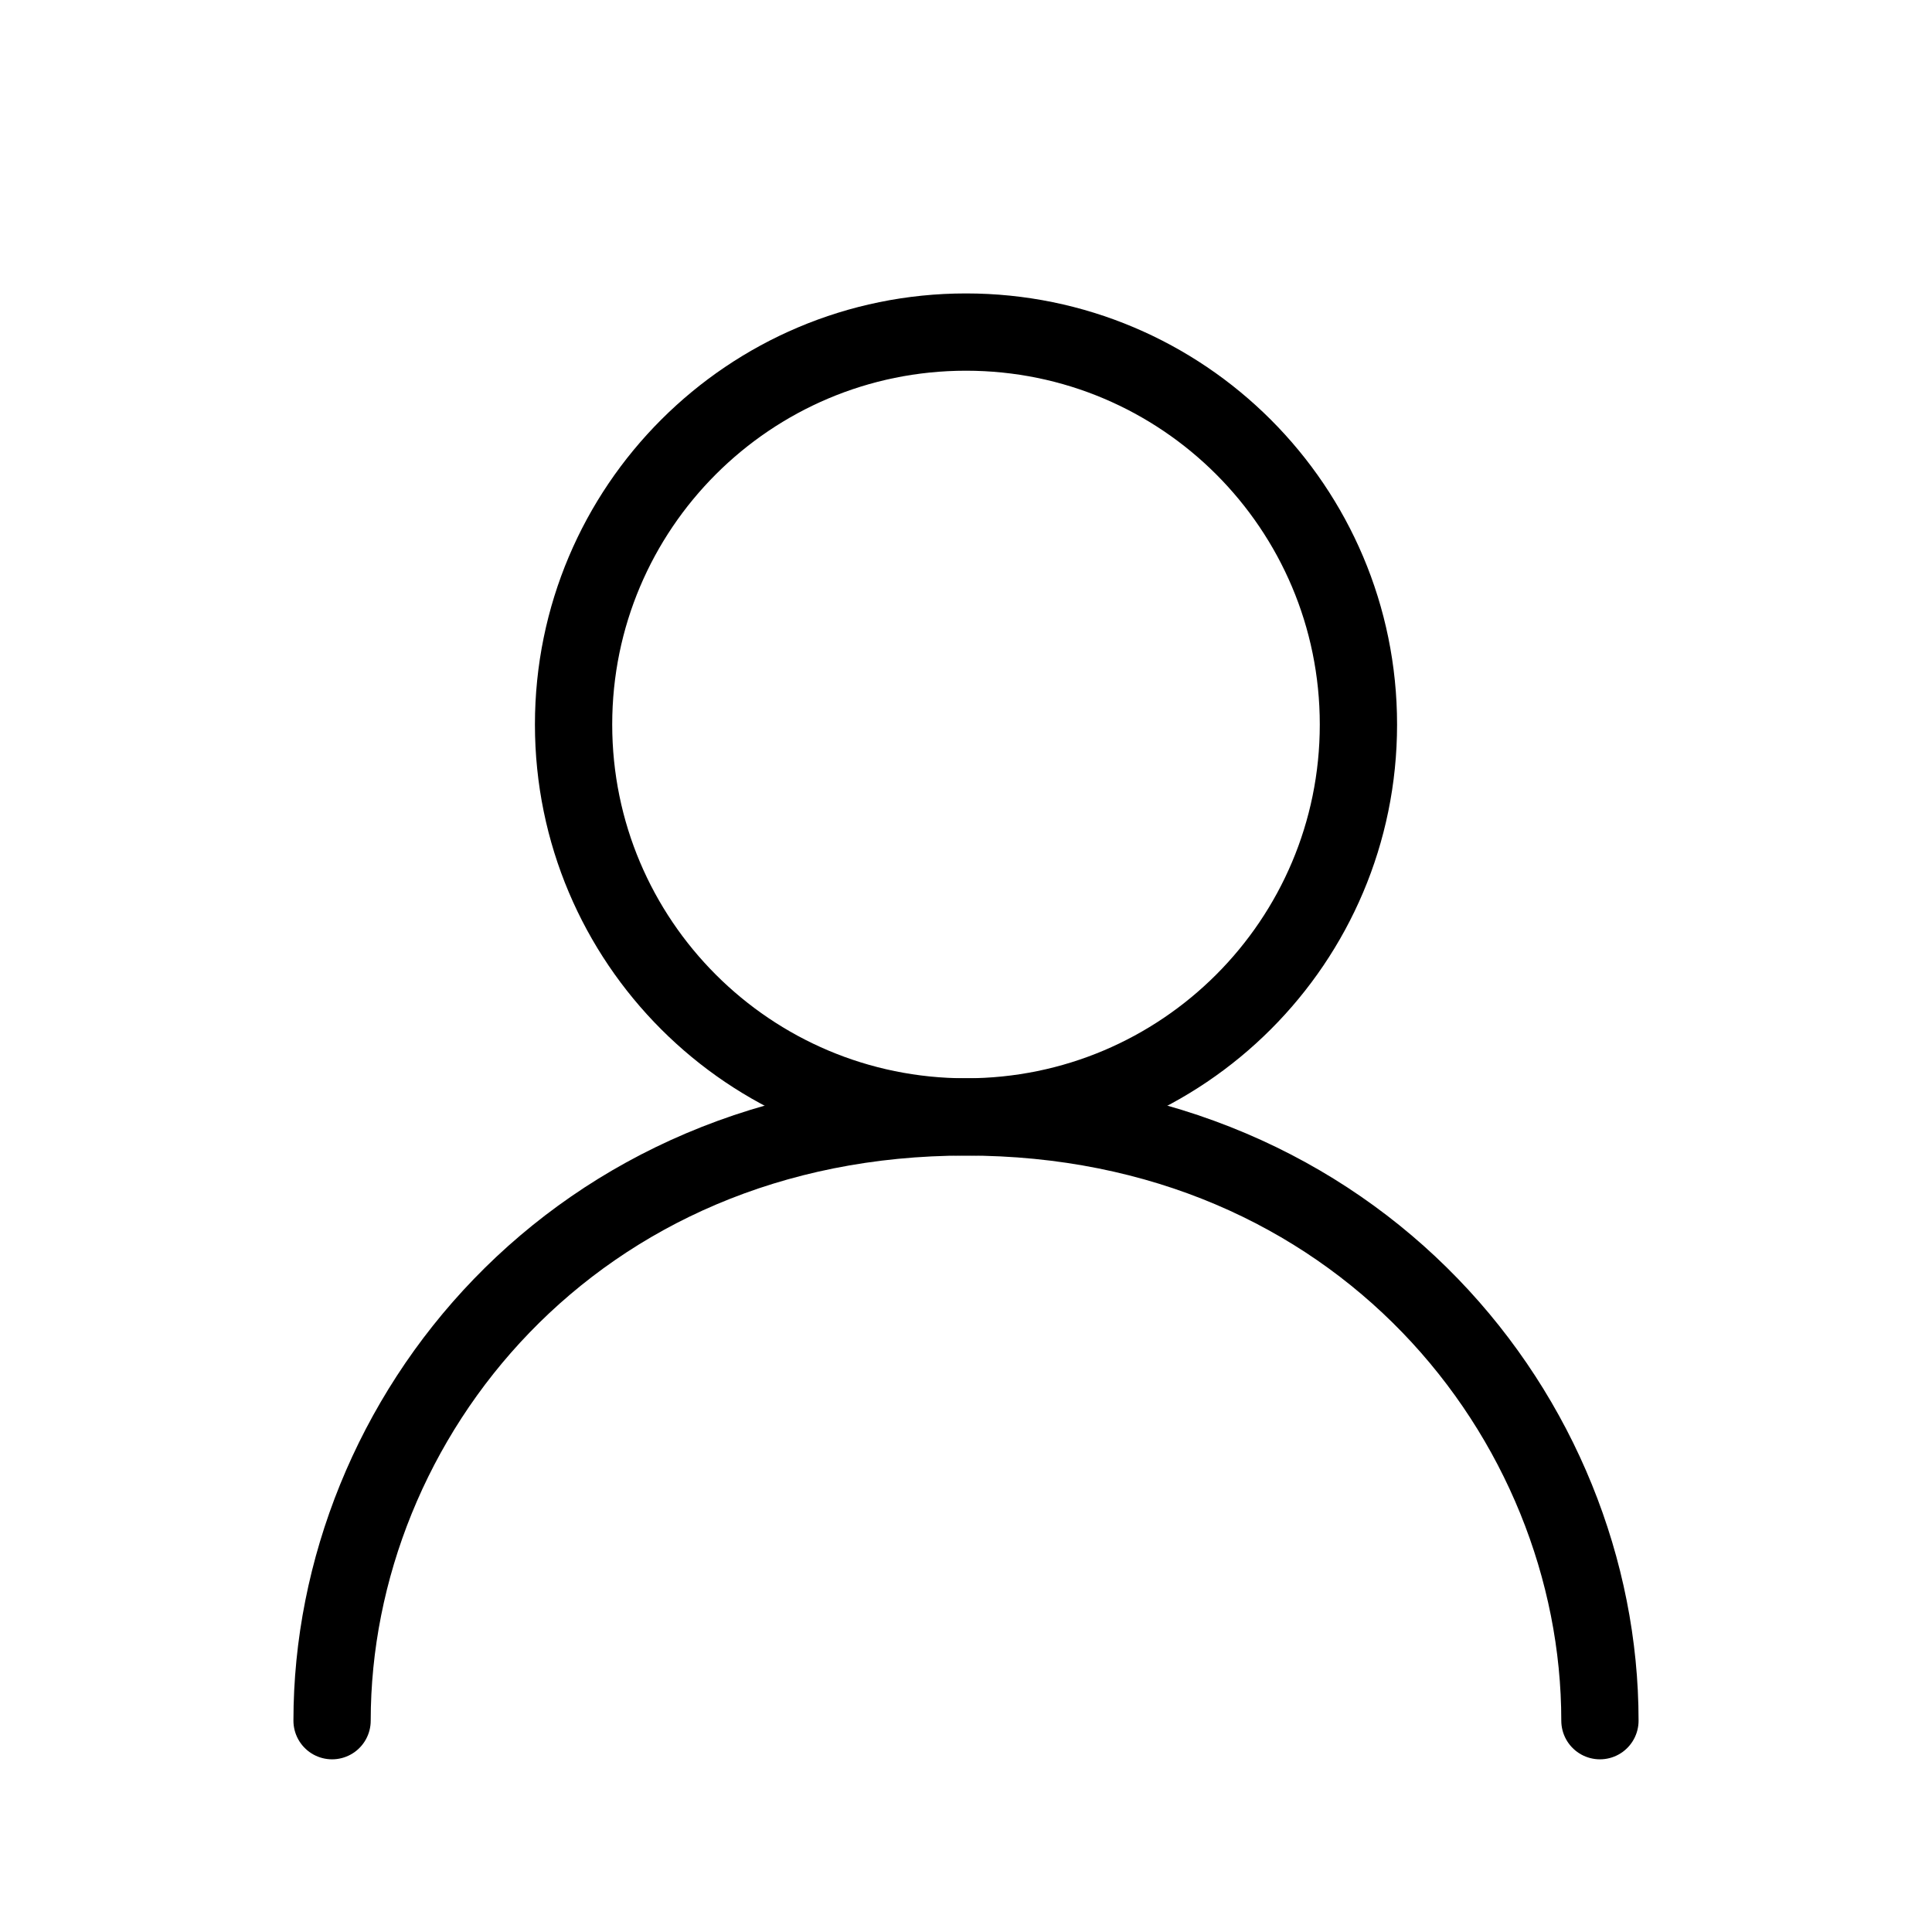
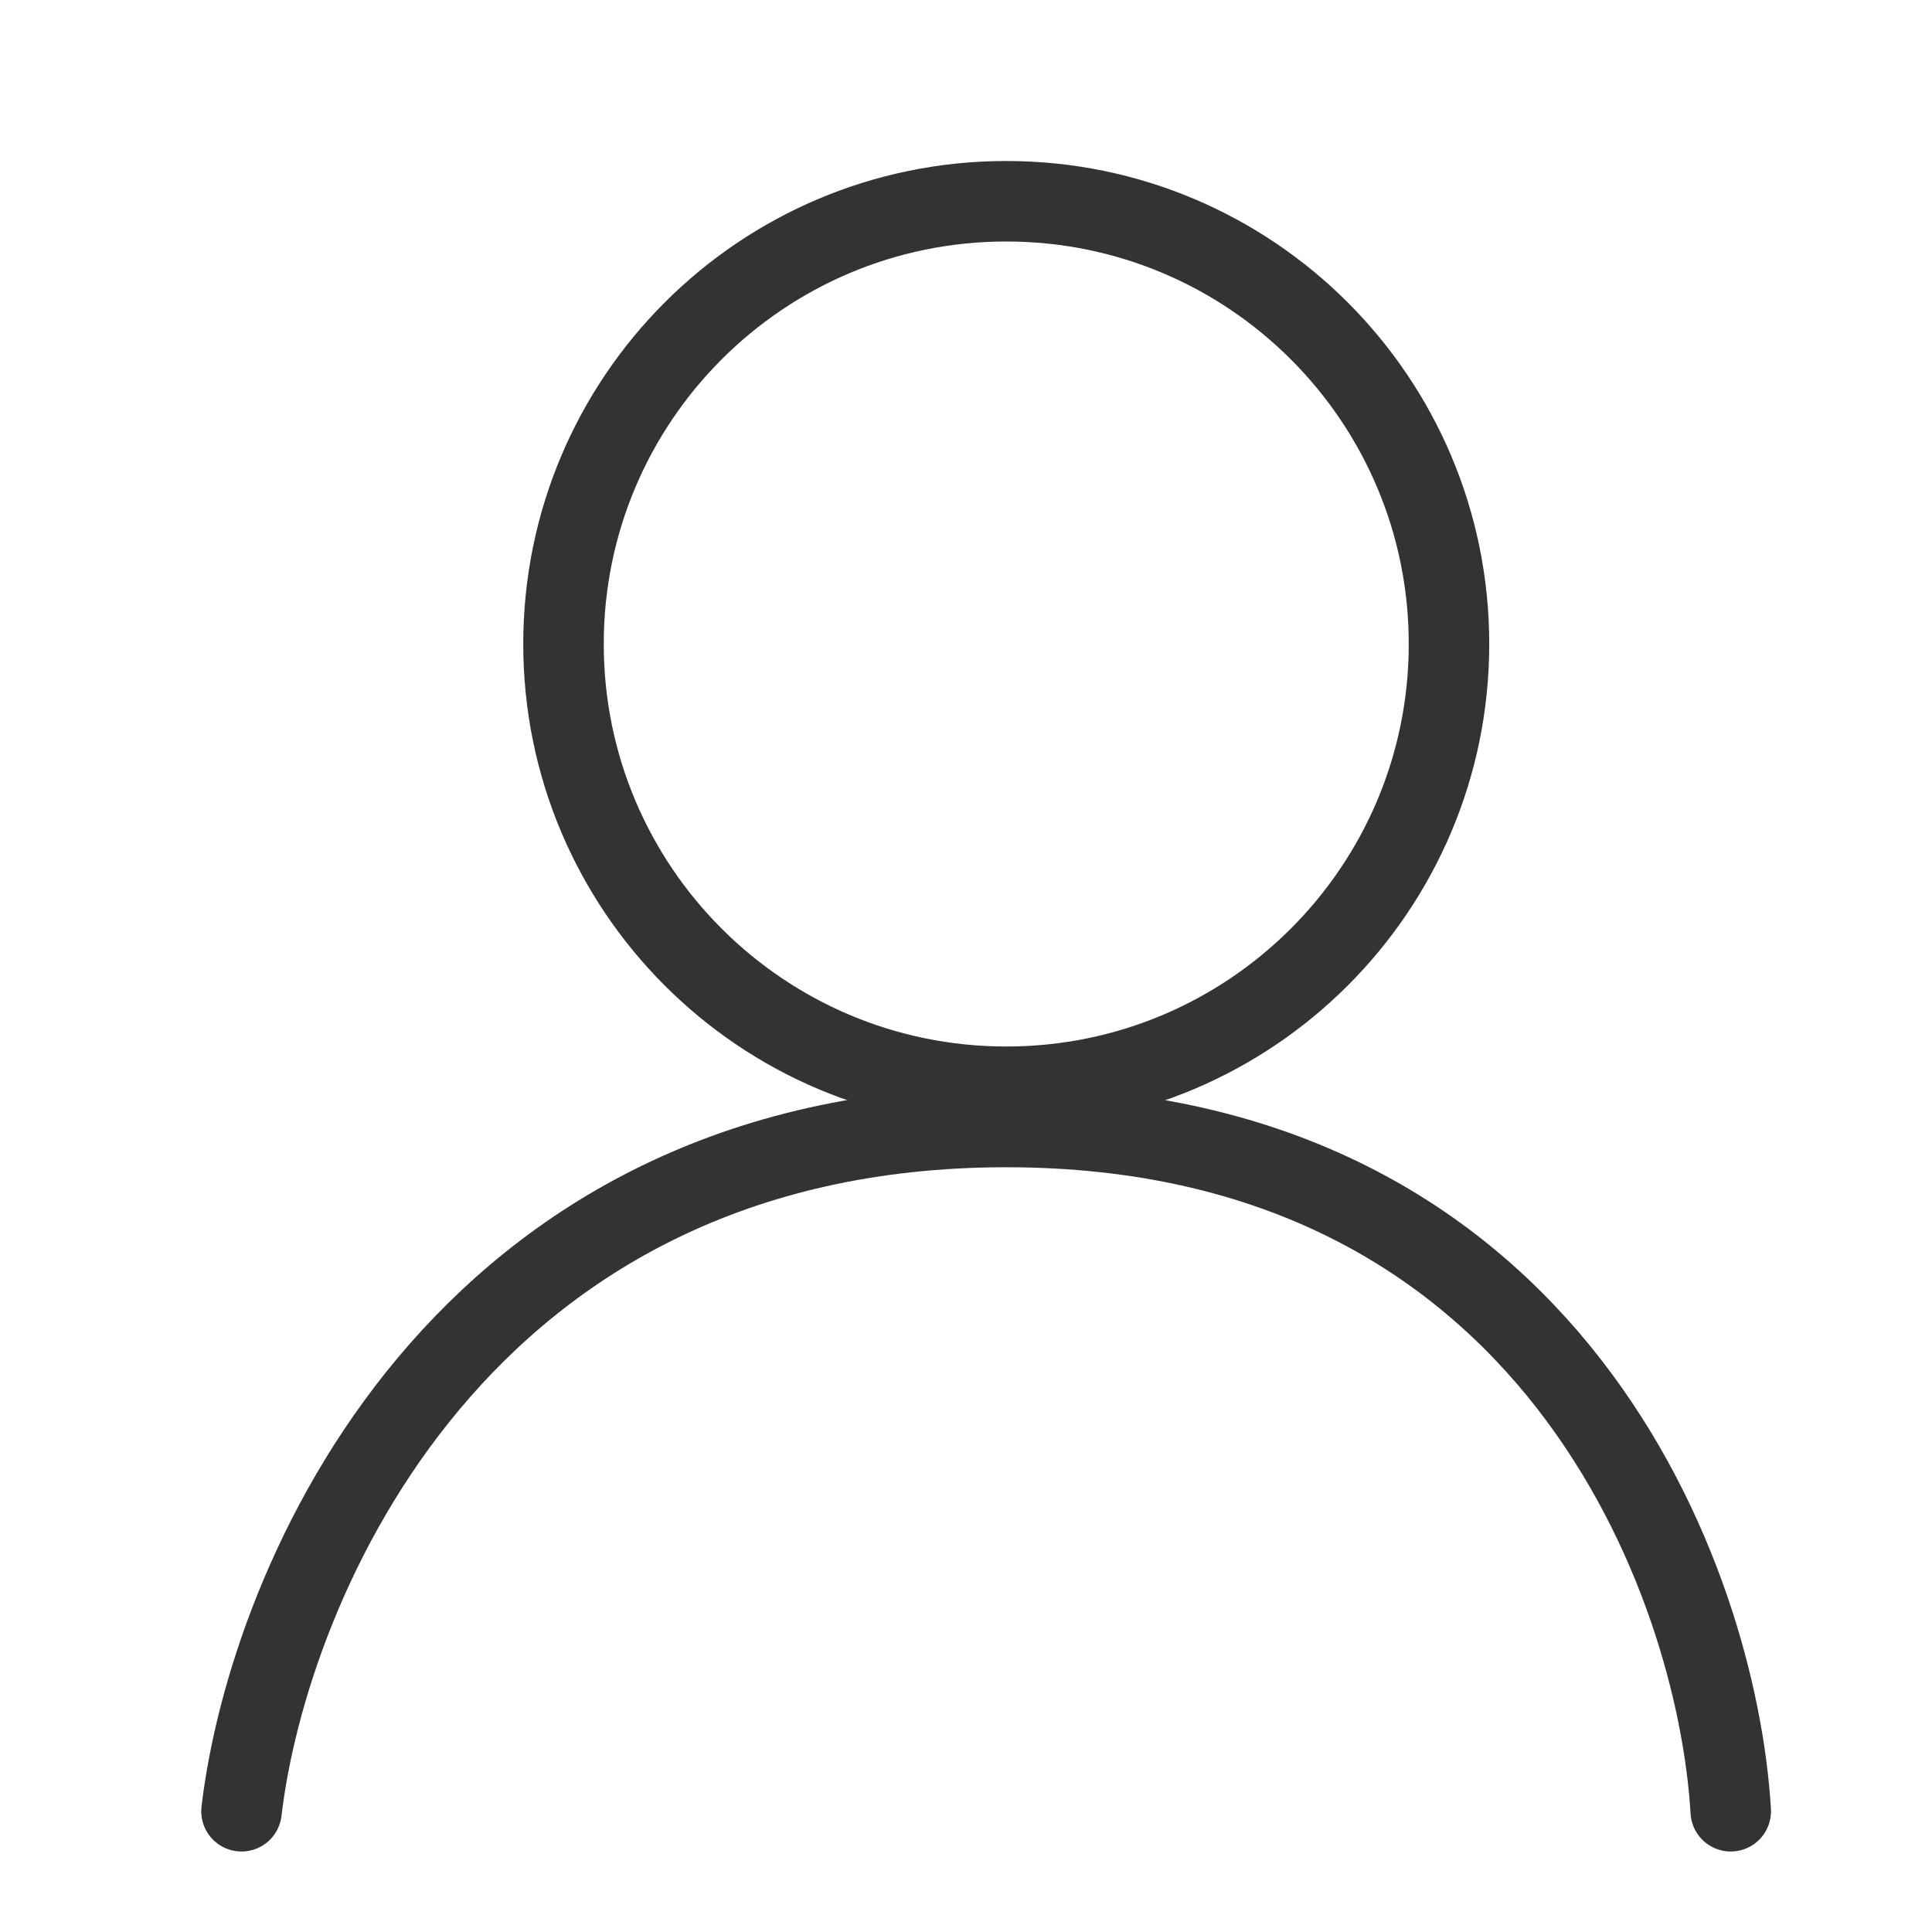
- <svg xmlns="http://www.w3.org/2000/svg" width="50" height="50" viewBox="0 0 50 50" fill="none">
-   <path d="M25 28.906C30.609 28.906 35.156 24.359 35.156 18.75C35.156 13.141 30.609 8.594 25 8.594C19.391 8.594 14.844 13.141 14.844 18.75C14.844 24.359 19.391 28.906 25 28.906Z" stroke="black" stroke-width="2" stroke-linecap="round" stroke-linejoin="round" />
-   <path d="M8.594 44.531C8.594 36.719 14.844 28.906 25 28.906C35.156 28.906 41.406 36.719 41.406 44.531" stroke="black" stroke-width="2" stroke-linecap="round" stroke-linejoin="round" />
+ <svg xmlns="http://www.w3.org/2000/svg" width="24" height="24" viewBox="0 0 24 24" fill="none">
+   <path d="M3 22.5C3.333 19.667 5.7 14 12.5 14C19.3 14 21.333 19.667 21.5 22.5" stroke="#333333" stroke-linecap="round" />
+   <circle cx="12.5" cy="8" r="5.5" stroke="#333333" />
</svg>
